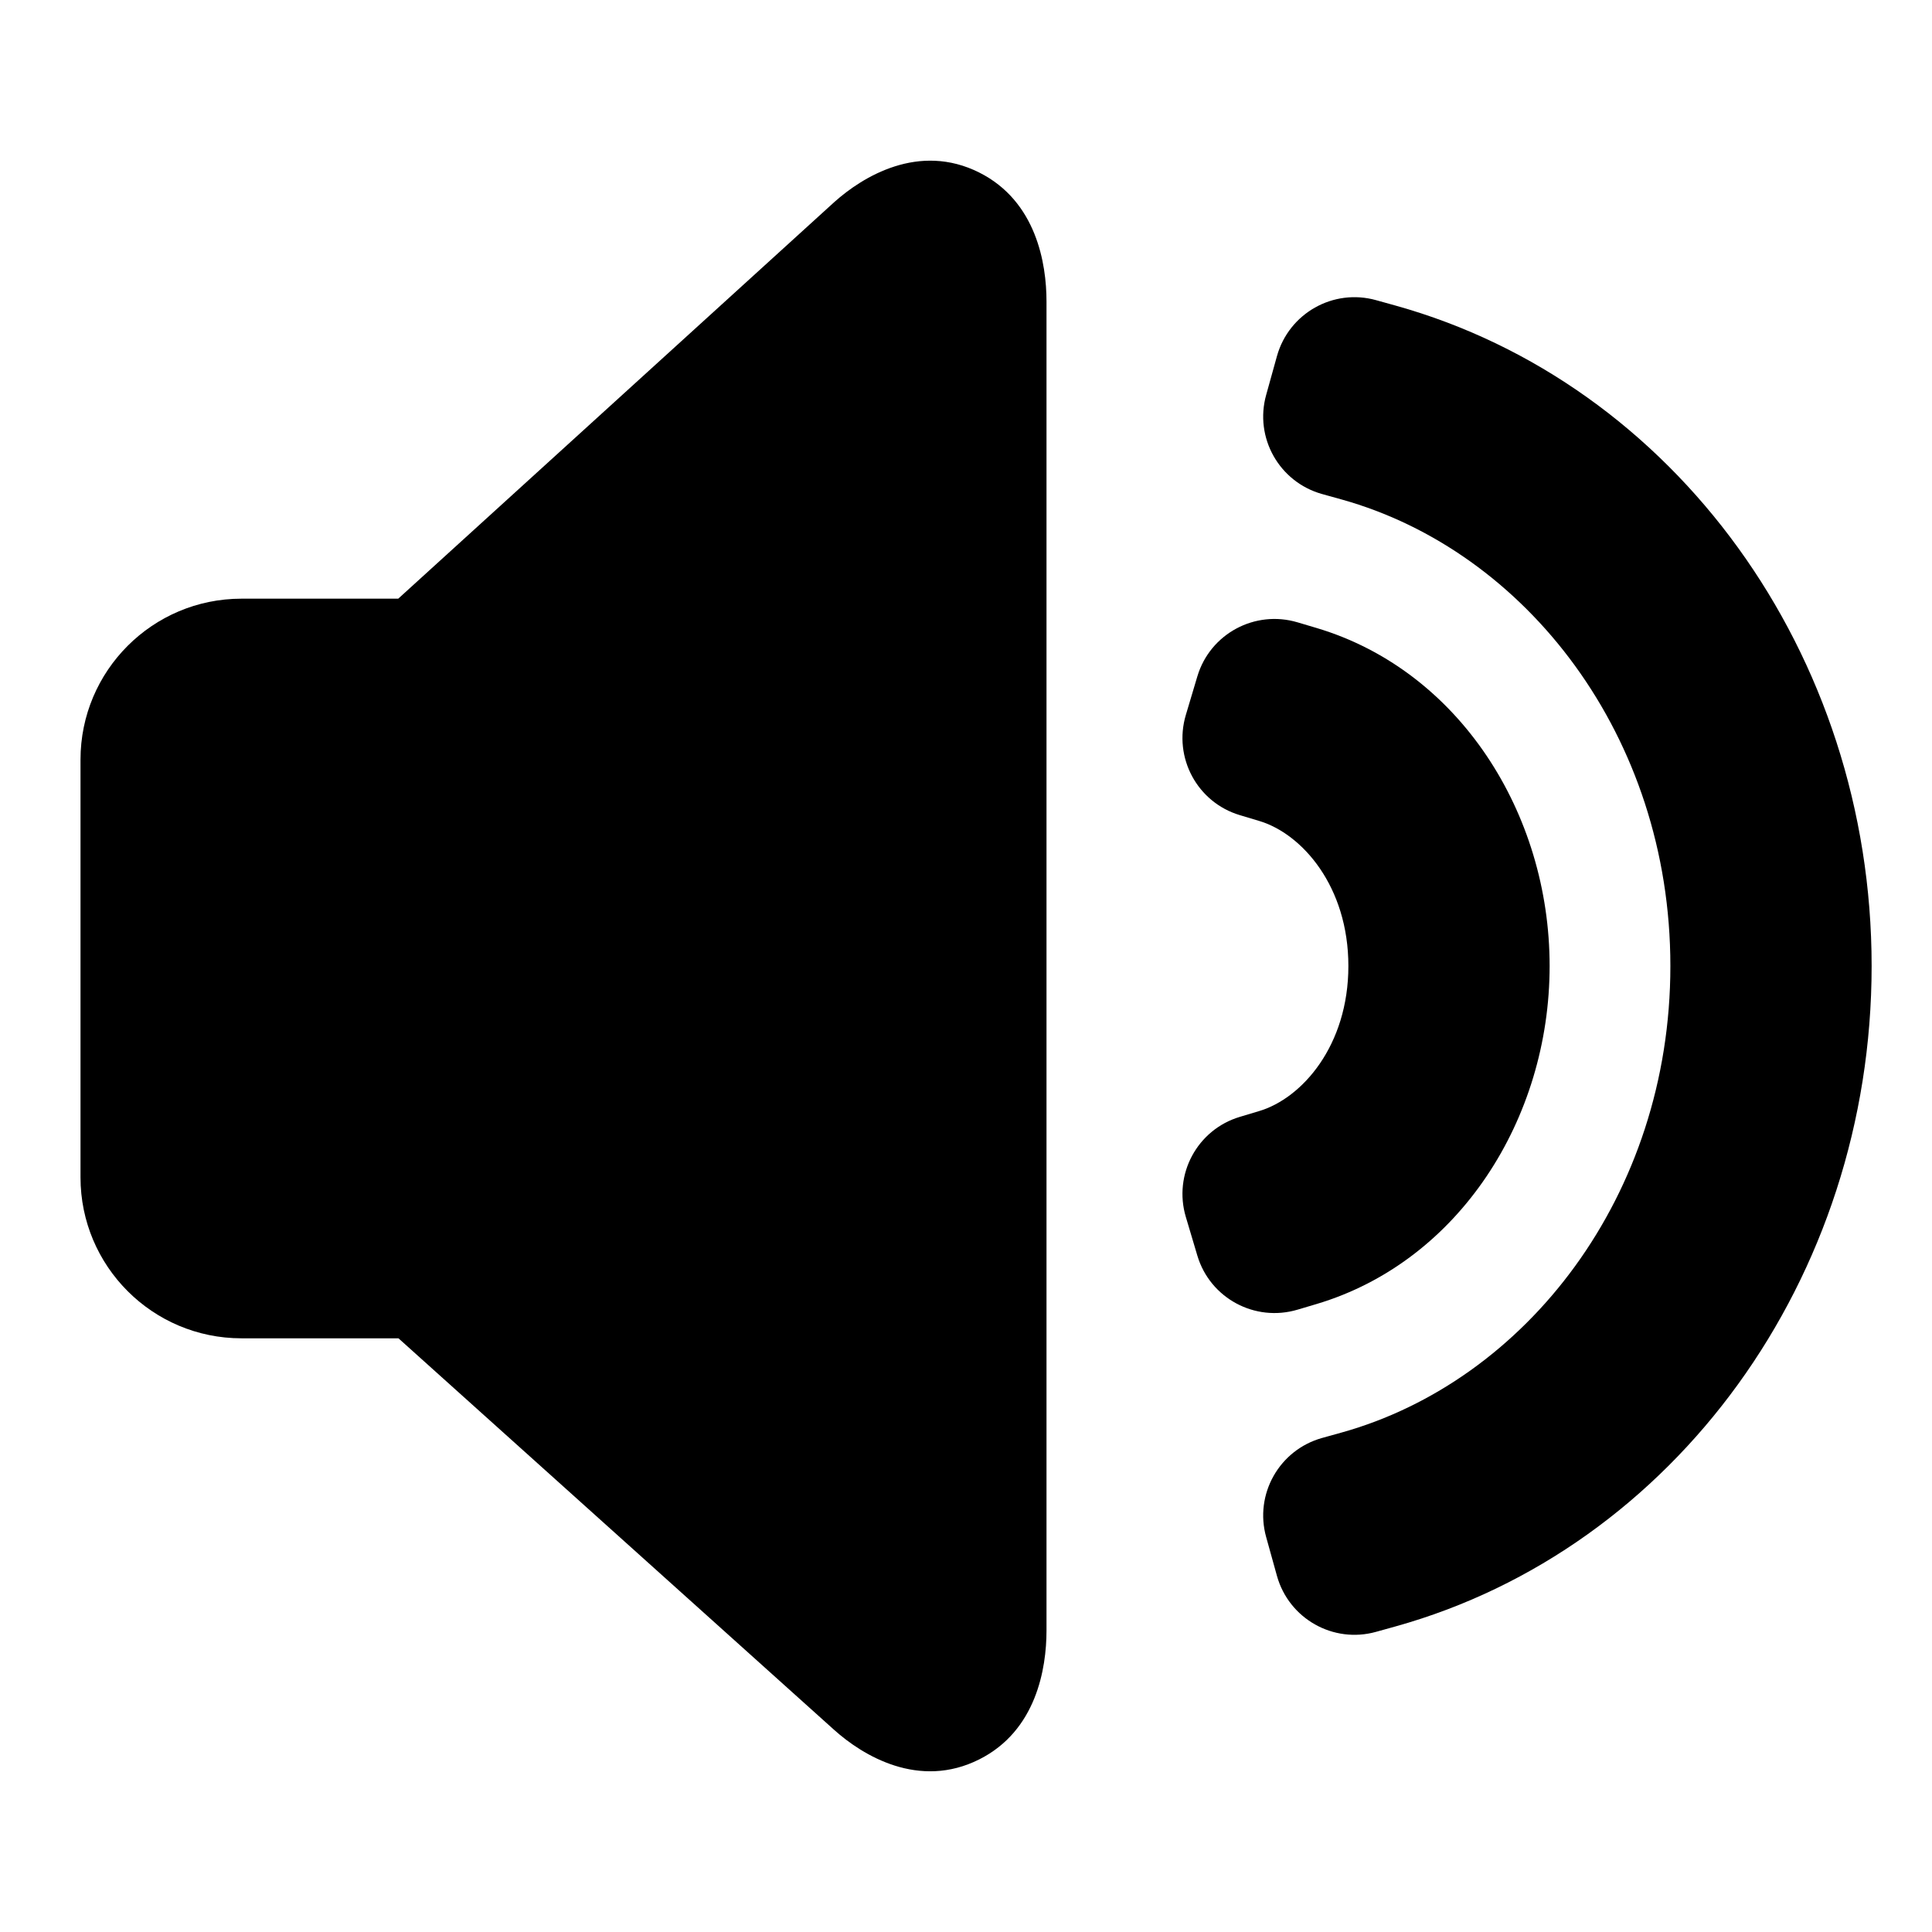
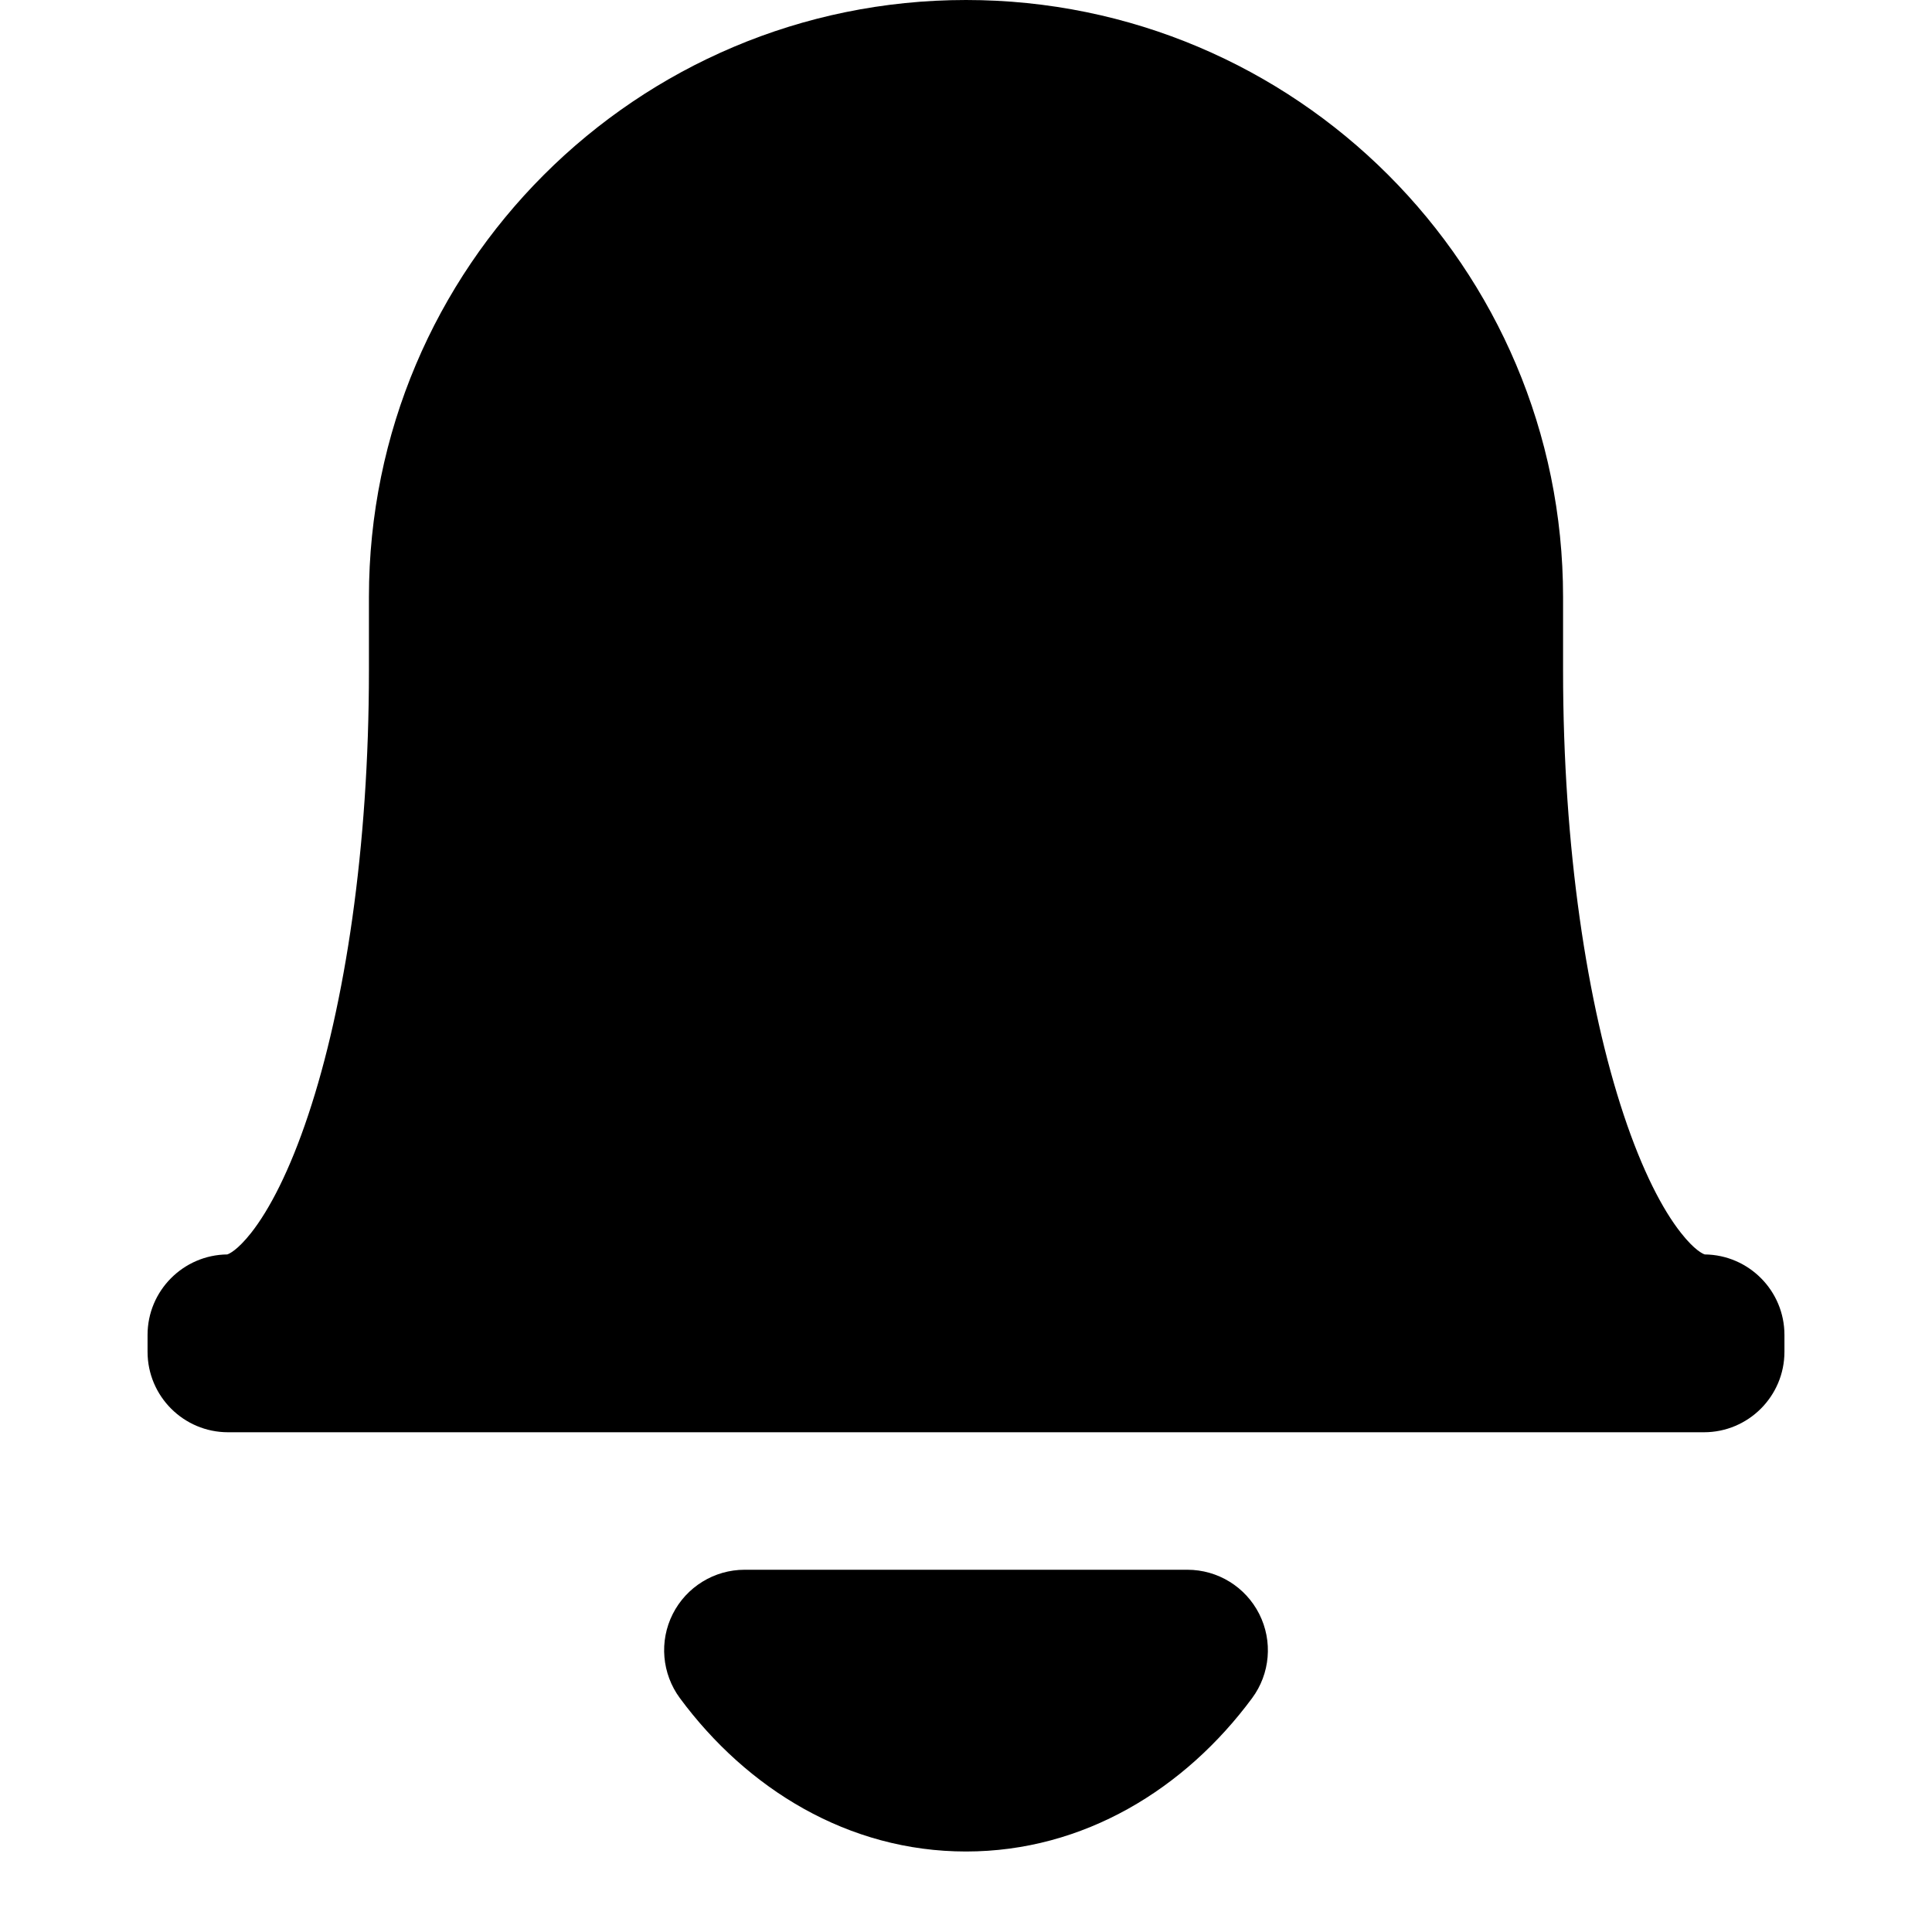
<svg xmlns="http://www.w3.org/2000/svg" width="800px" height="800px" viewBox="0 0 24 24" fill="none">
-   <path d="M13 3.745C13 3.273 12.873 2.5 12.166 2.144C11.415 1.766 10.716 2.194 10.362 2.512L4.947 7.437H3C1.895 7.437 1 8.333 1 9.437L1 14.625C1 15.729 1.895 16.625 3 16.625H4.95L10.362 21.489C10.717 21.808 11.416 22.233 12.166 21.855C12.872 21.5 13 20.729 13 20.256V3.745Z" fill="#000000" />
-   <path d="M17.336 3.796L17.095 3.729C16.563 3.58 16.012 3.891 15.863 4.423L15.729 4.905C15.58 5.437 15.891 5.988 16.423 6.137L16.664 6.204C18.955 6.843 20.75 9.146 20.75 12C20.75 14.854 18.955 17.157 16.664 17.796L16.423 17.863C15.891 18.012 15.58 18.563 15.729 19.095L15.863 19.577C16.012 20.109 16.563 20.42 17.095 20.271L17.336 20.204C20.796 19.239 23.25 15.882 23.25 12C23.25 8.118 20.796 4.761 17.336 3.796Z" fill="#000000" />
-   <path d="M16.358 7.802L16.119 7.731C15.589 7.573 15.032 7.873 14.874 8.402L14.731 8.881C14.573 9.411 14.873 9.968 15.402 10.126L15.642 10.198C16.175 10.357 16.75 11.012 16.75 12C16.75 12.988 16.175 13.643 15.642 13.802L15.402 13.874C14.873 14.032 14.573 14.589 14.731 15.118L14.874 15.598C15.032 16.127 15.589 16.427 16.119 16.269L16.358 16.198C18.125 15.669 19.25 13.899 19.25 12C19.25 10.101 18.125 8.331 16.358 7.802Z" fill="#000000" />
+   <path fill-rule="evenodd" clip-rule="evenodd" d="M4.583 7.417C4.583 3.321 7.904 0 12 0C16.096 0 19.417 3.321 19.417 7.417V8.333C19.417 10.534 19.716 12.485 20.171 13.851C20.4 14.539 20.651 15.024 20.882 15.316C21.052 15.532 21.154 15.576 21.177 15.583C21.725 15.589 22.167 16.035 22.167 16.583V16.792C22.167 17.344 21.719 17.792 21.167 17.792H2.833C2.281 17.792 1.833 17.344 1.833 16.792V16.583C1.833 16.035 2.276 15.589 2.823 15.583C2.846 15.576 2.948 15.532 3.119 15.316C3.349 15.024 3.6 14.539 3.829 13.851C4.285 12.485 4.583 10.534 4.583 8.333V7.417ZM2.818 15.585C2.818 15.585 2.819 15.584 2.82 15.584L2.819 15.585C2.818 15.585 2.818 15.585 2.818 15.585Z" fill="#000000" />
+   <path d="M9.25 19.5C8.873 19.5 8.527 19.713 8.357 20.05C8.187 20.387 8.222 20.791 8.446 21.095C9.278 22.22 10.535 23 12 23C13.465 23 14.722 22.22 15.554 21.095C15.779 20.791 15.813 20.387 15.643 20.05C15.473 19.713 15.128 19.5 14.75 19.5H9.25Z" fill="#000000" />
</svg>
